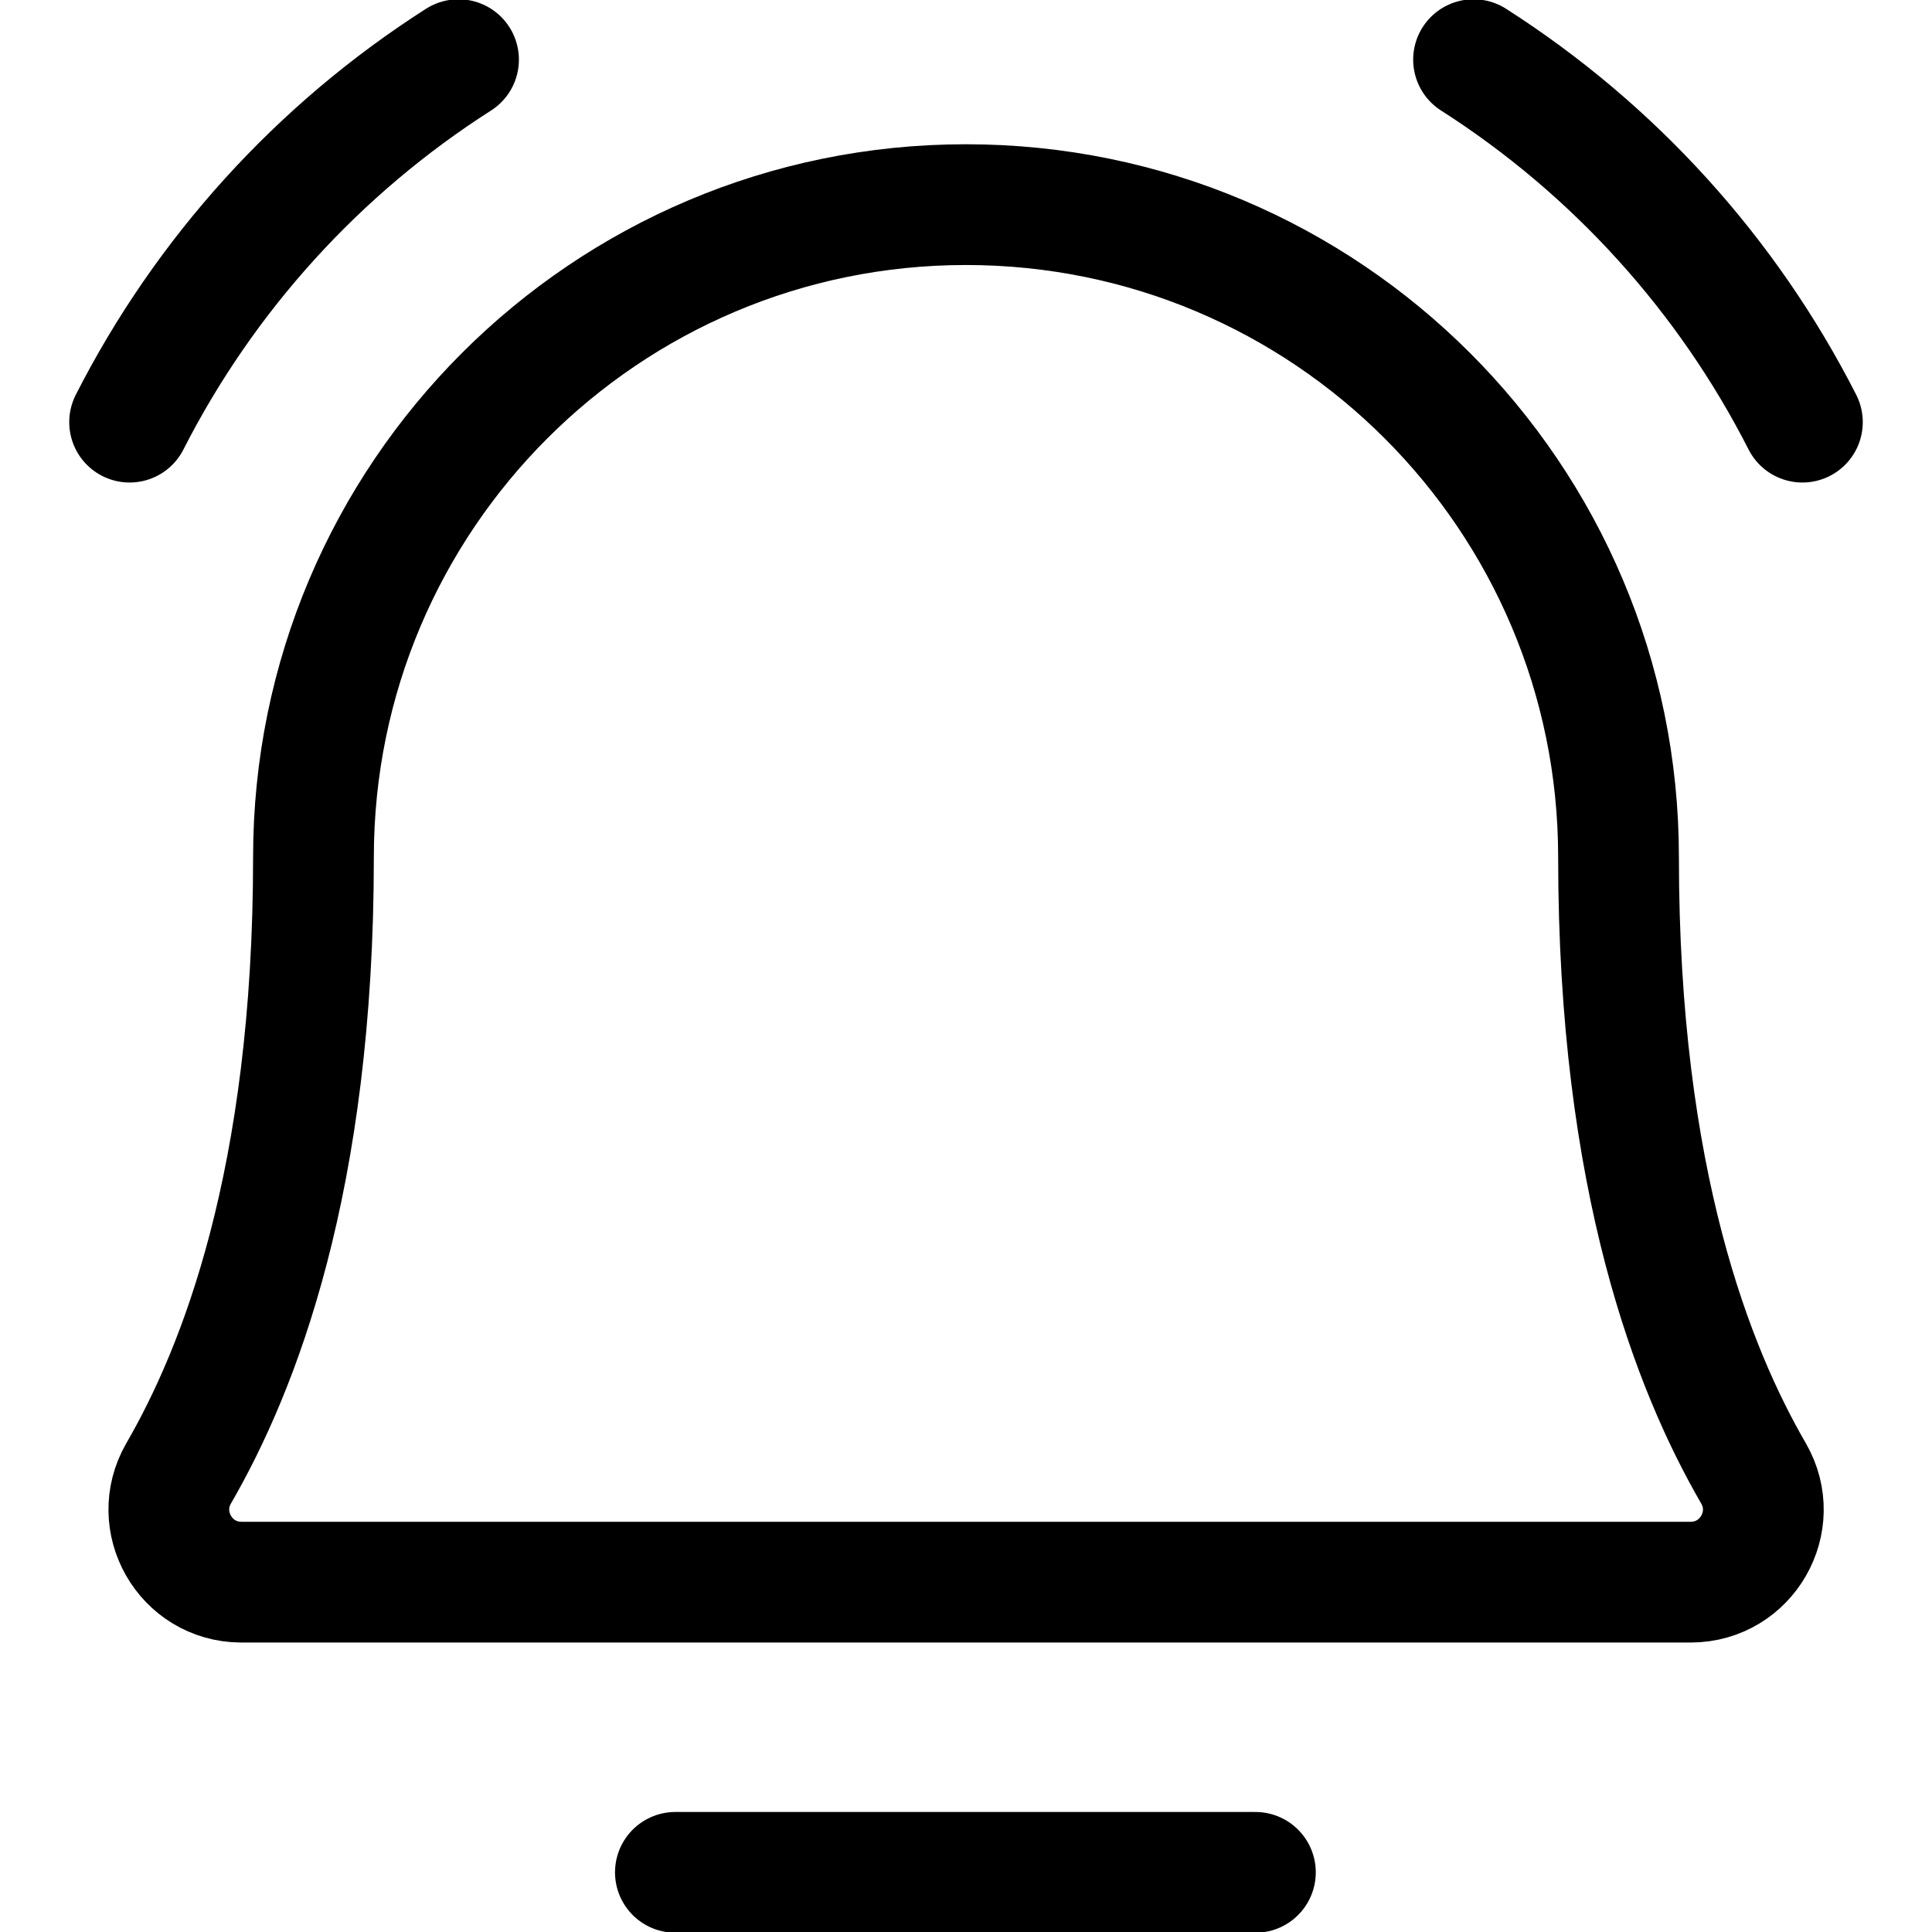
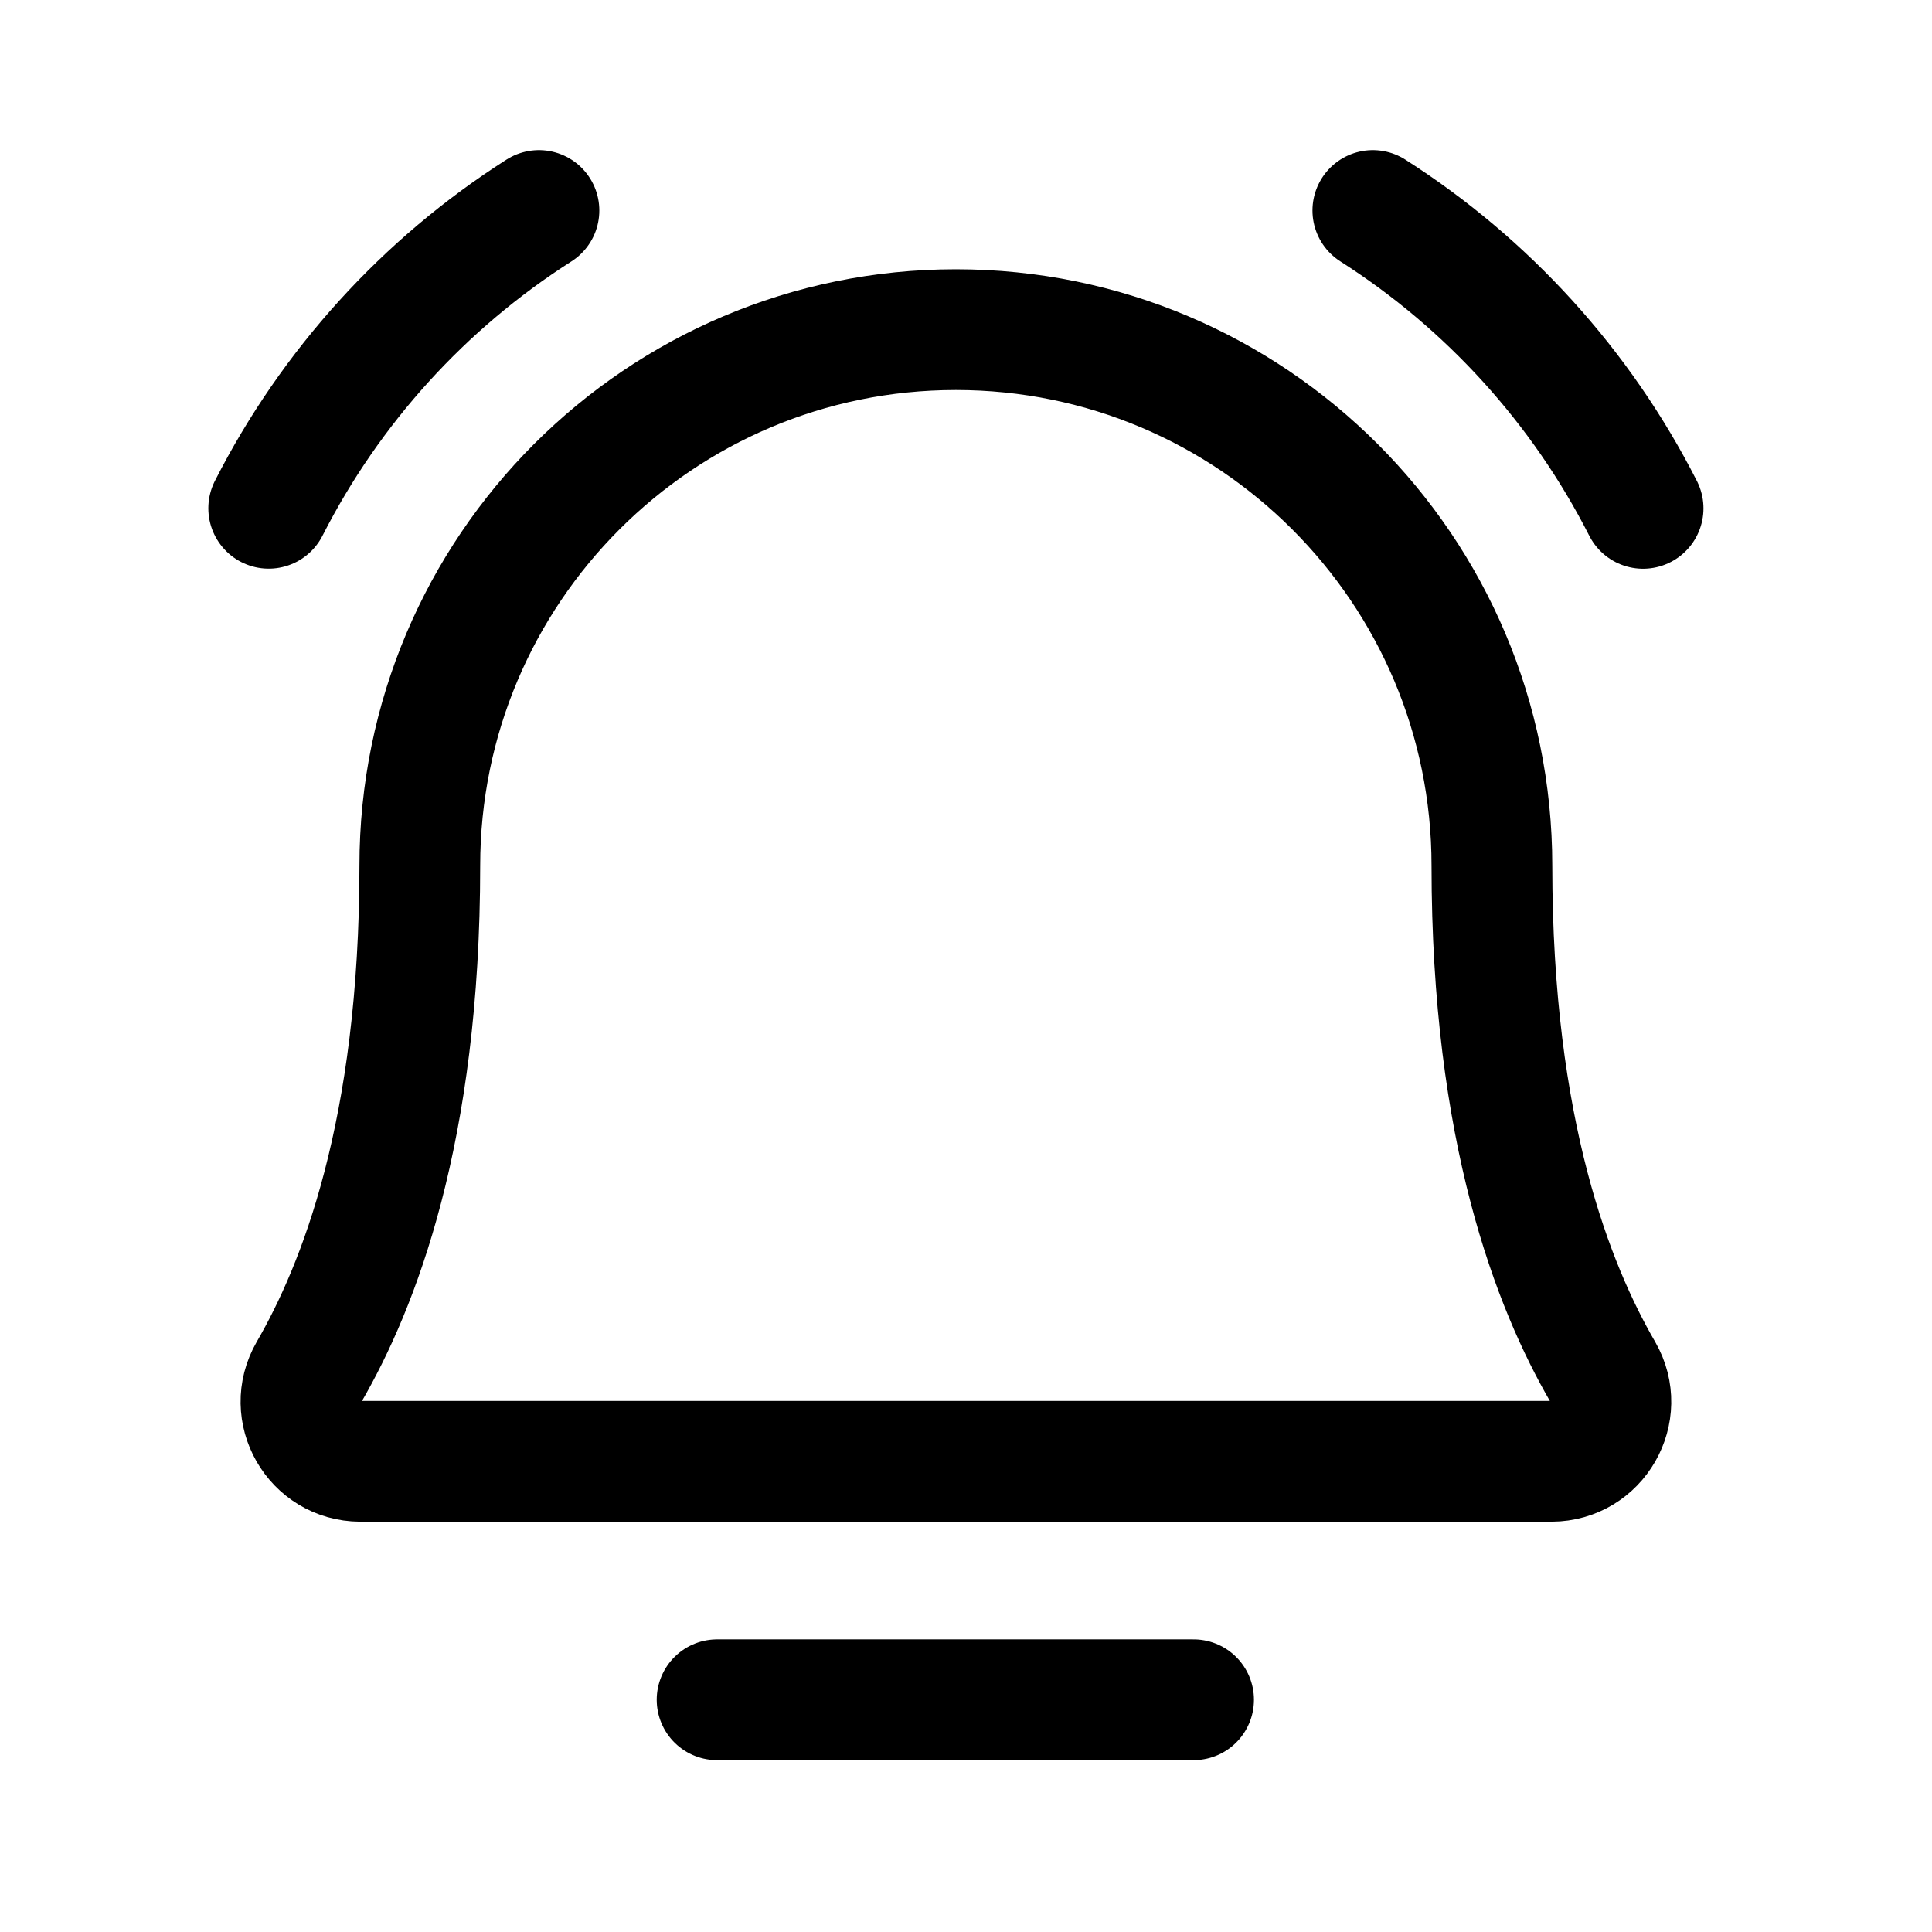
<svg xmlns="http://www.w3.org/2000/svg" viewBox="0 0 24 24" width="24" height="24">
-   <path fill="none" id="path1" stroke="currentColor" stroke-linecap="round" stroke-linejoin="round" stroke-width="1.5" d="m 3.894,10.648 c 0,-4.477 3.629,-8.106 8.106,-8.106 4.477,0 8.106,3.629 8.106,8.106 0,4.032 0.934,6.372 1.677,7.655 0.346,0.599 -0.085,1.348 -0.777,1.351 H 2.994 C 2.303,19.65 1.874,18.901 2.219,18.303 2.961,17.02 3.894,14.679 3.894,10.648 Z M 1.61,5.244 C 2.546,3.406 3.957,1.851 5.696,0.741 m 12.609,0 C 20.043,1.851 21.454,3.406 22.39,5.244 M 8.39,23.259 h 7.205" />
+   <path fill="none" id="path1" stroke="currentColor" stroke-linecap="round" stroke-linejoin="round" stroke-width="1.5" d="m 5.215,10.754 c 0,-3.678 2.982,-6.659 6.659,-6.659 3.678,0 6.659,2.981 6.659,6.659 0,3.313 0.768,5.235 1.378,6.289 0.284,0.492 -0.07,1.108 -0.638,1.11 H 4.475 c -0.568,-0.003 -0.92,-0.618 -0.636,-1.11 0.61,-1.054 1.376,-2.977 1.376,-6.289 z M 3.338,6.314 C 4.107,4.804 5.266,3.526 6.695,2.615 m 10.359,0 c 1.429,0.912 2.588,2.189 3.357,3.7 M 8.908,21.115 h 5.919" />
</svg>
